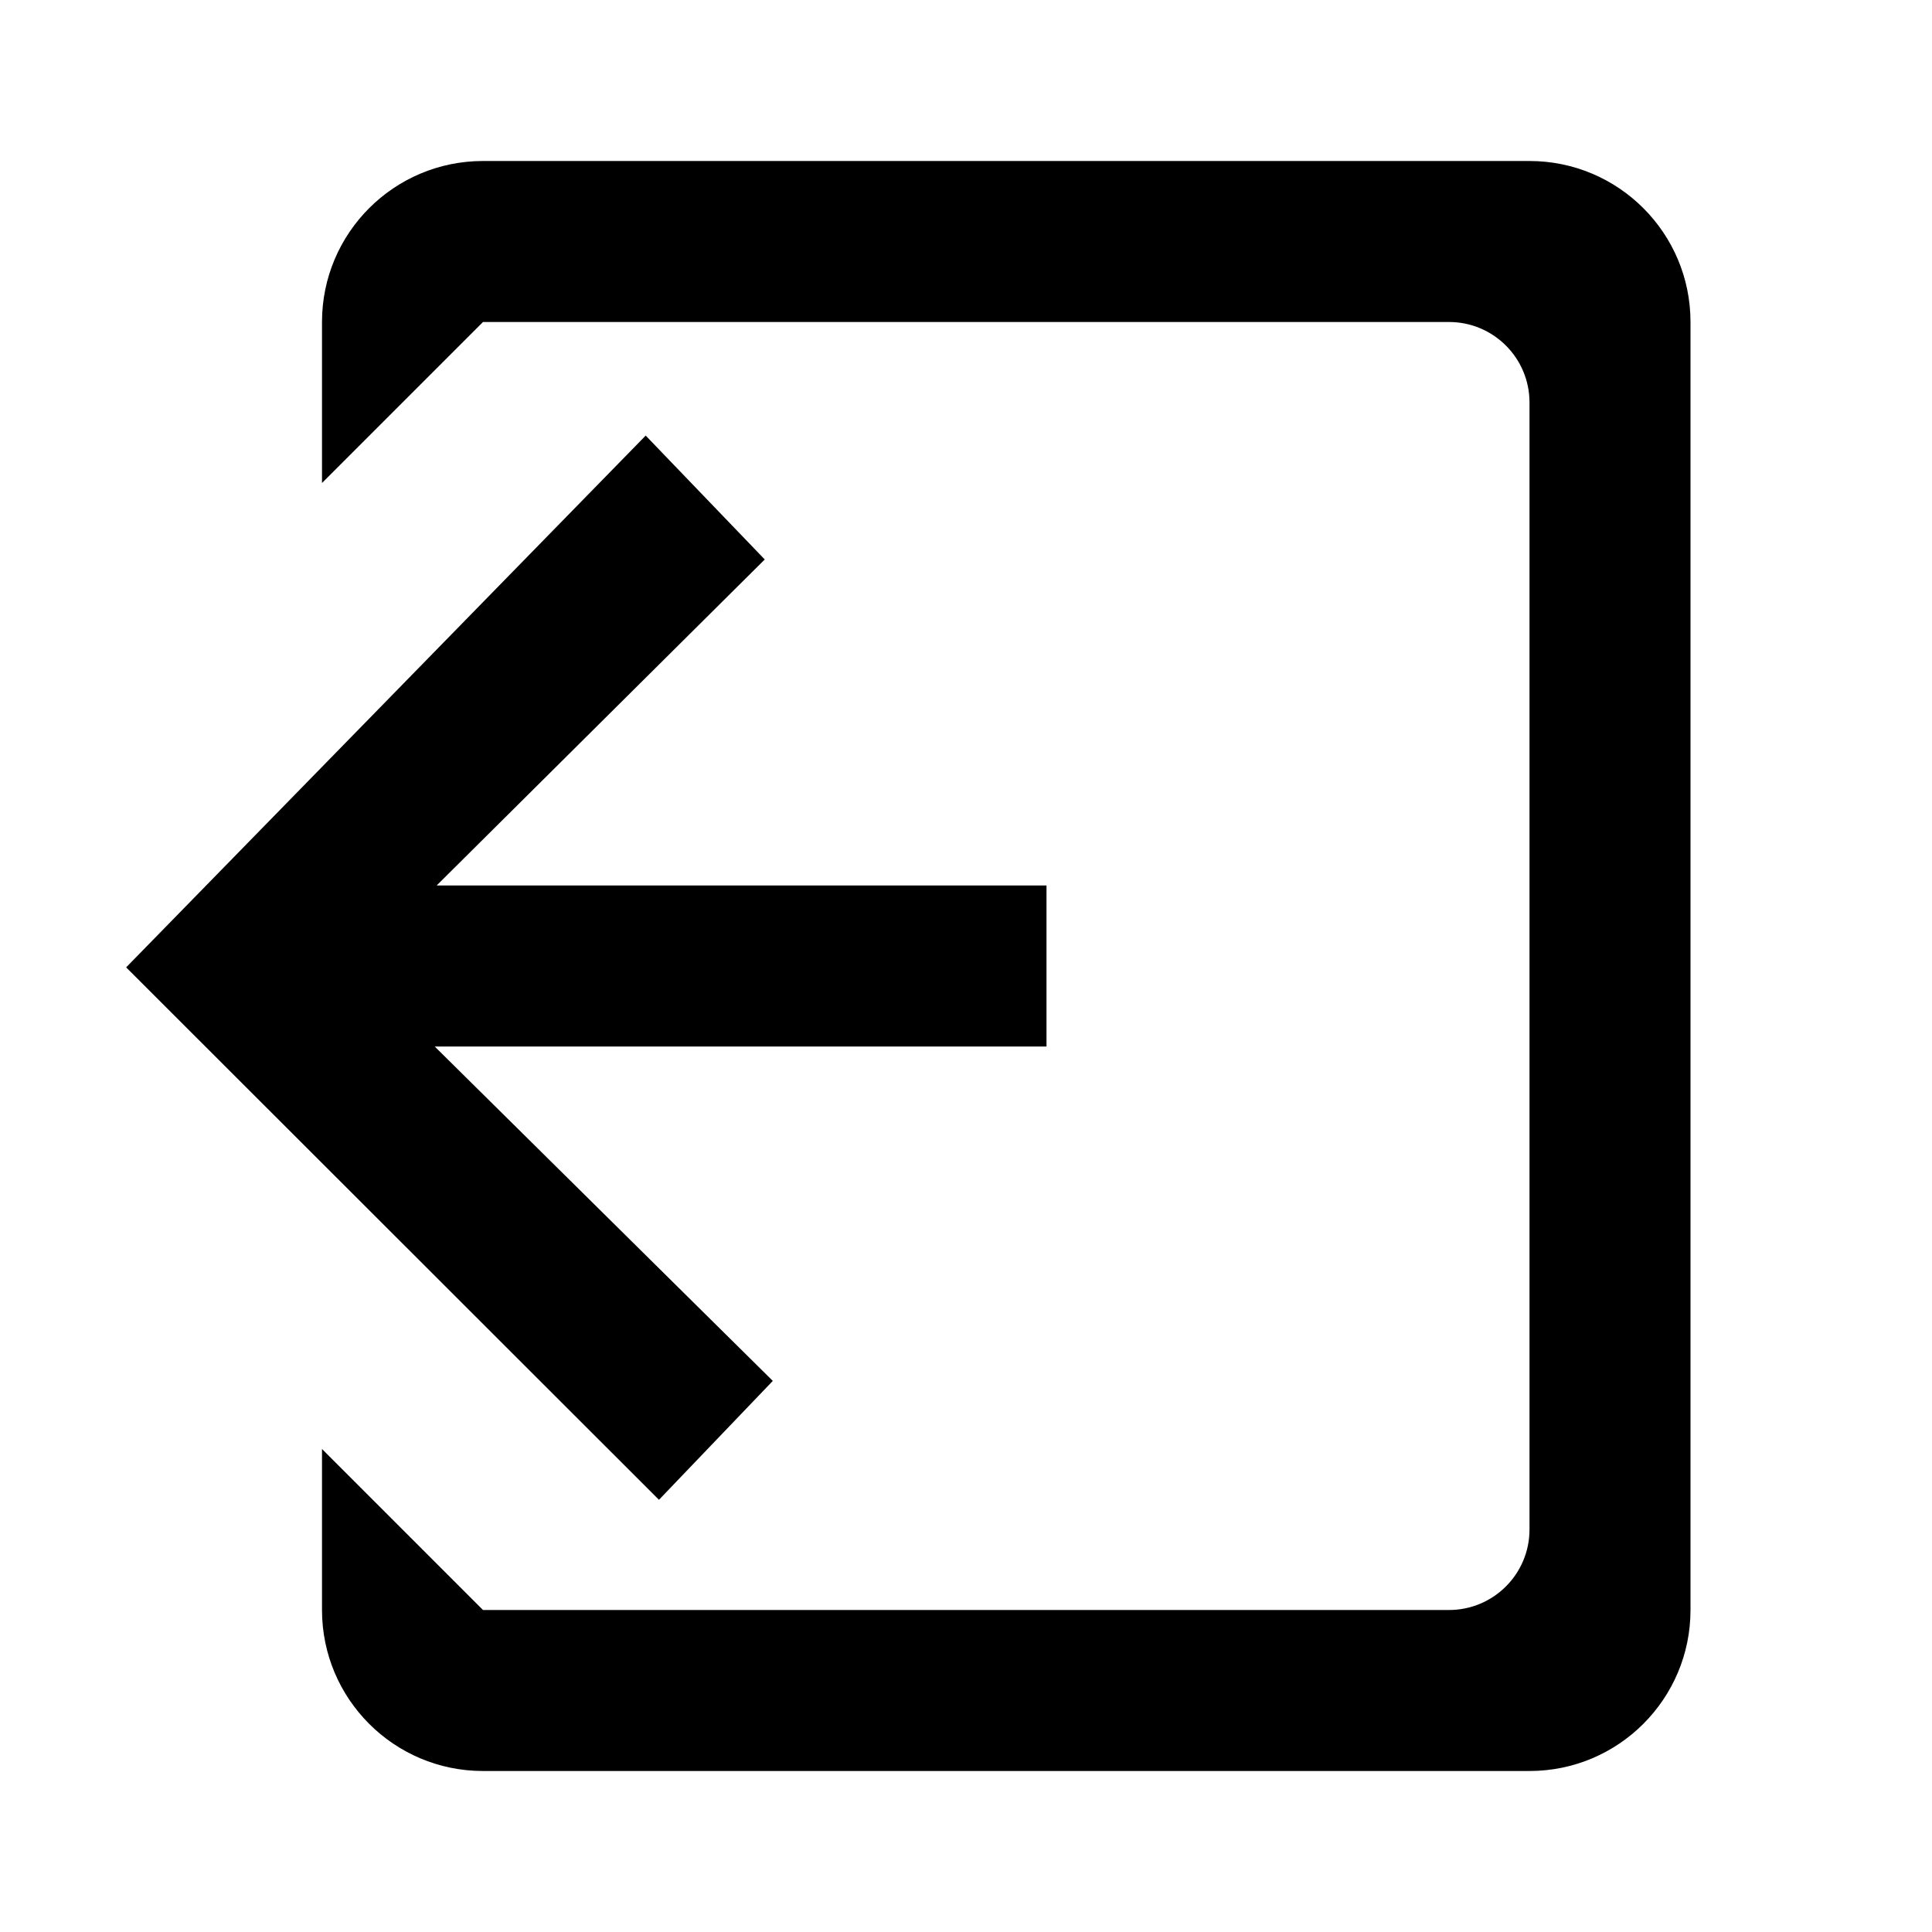
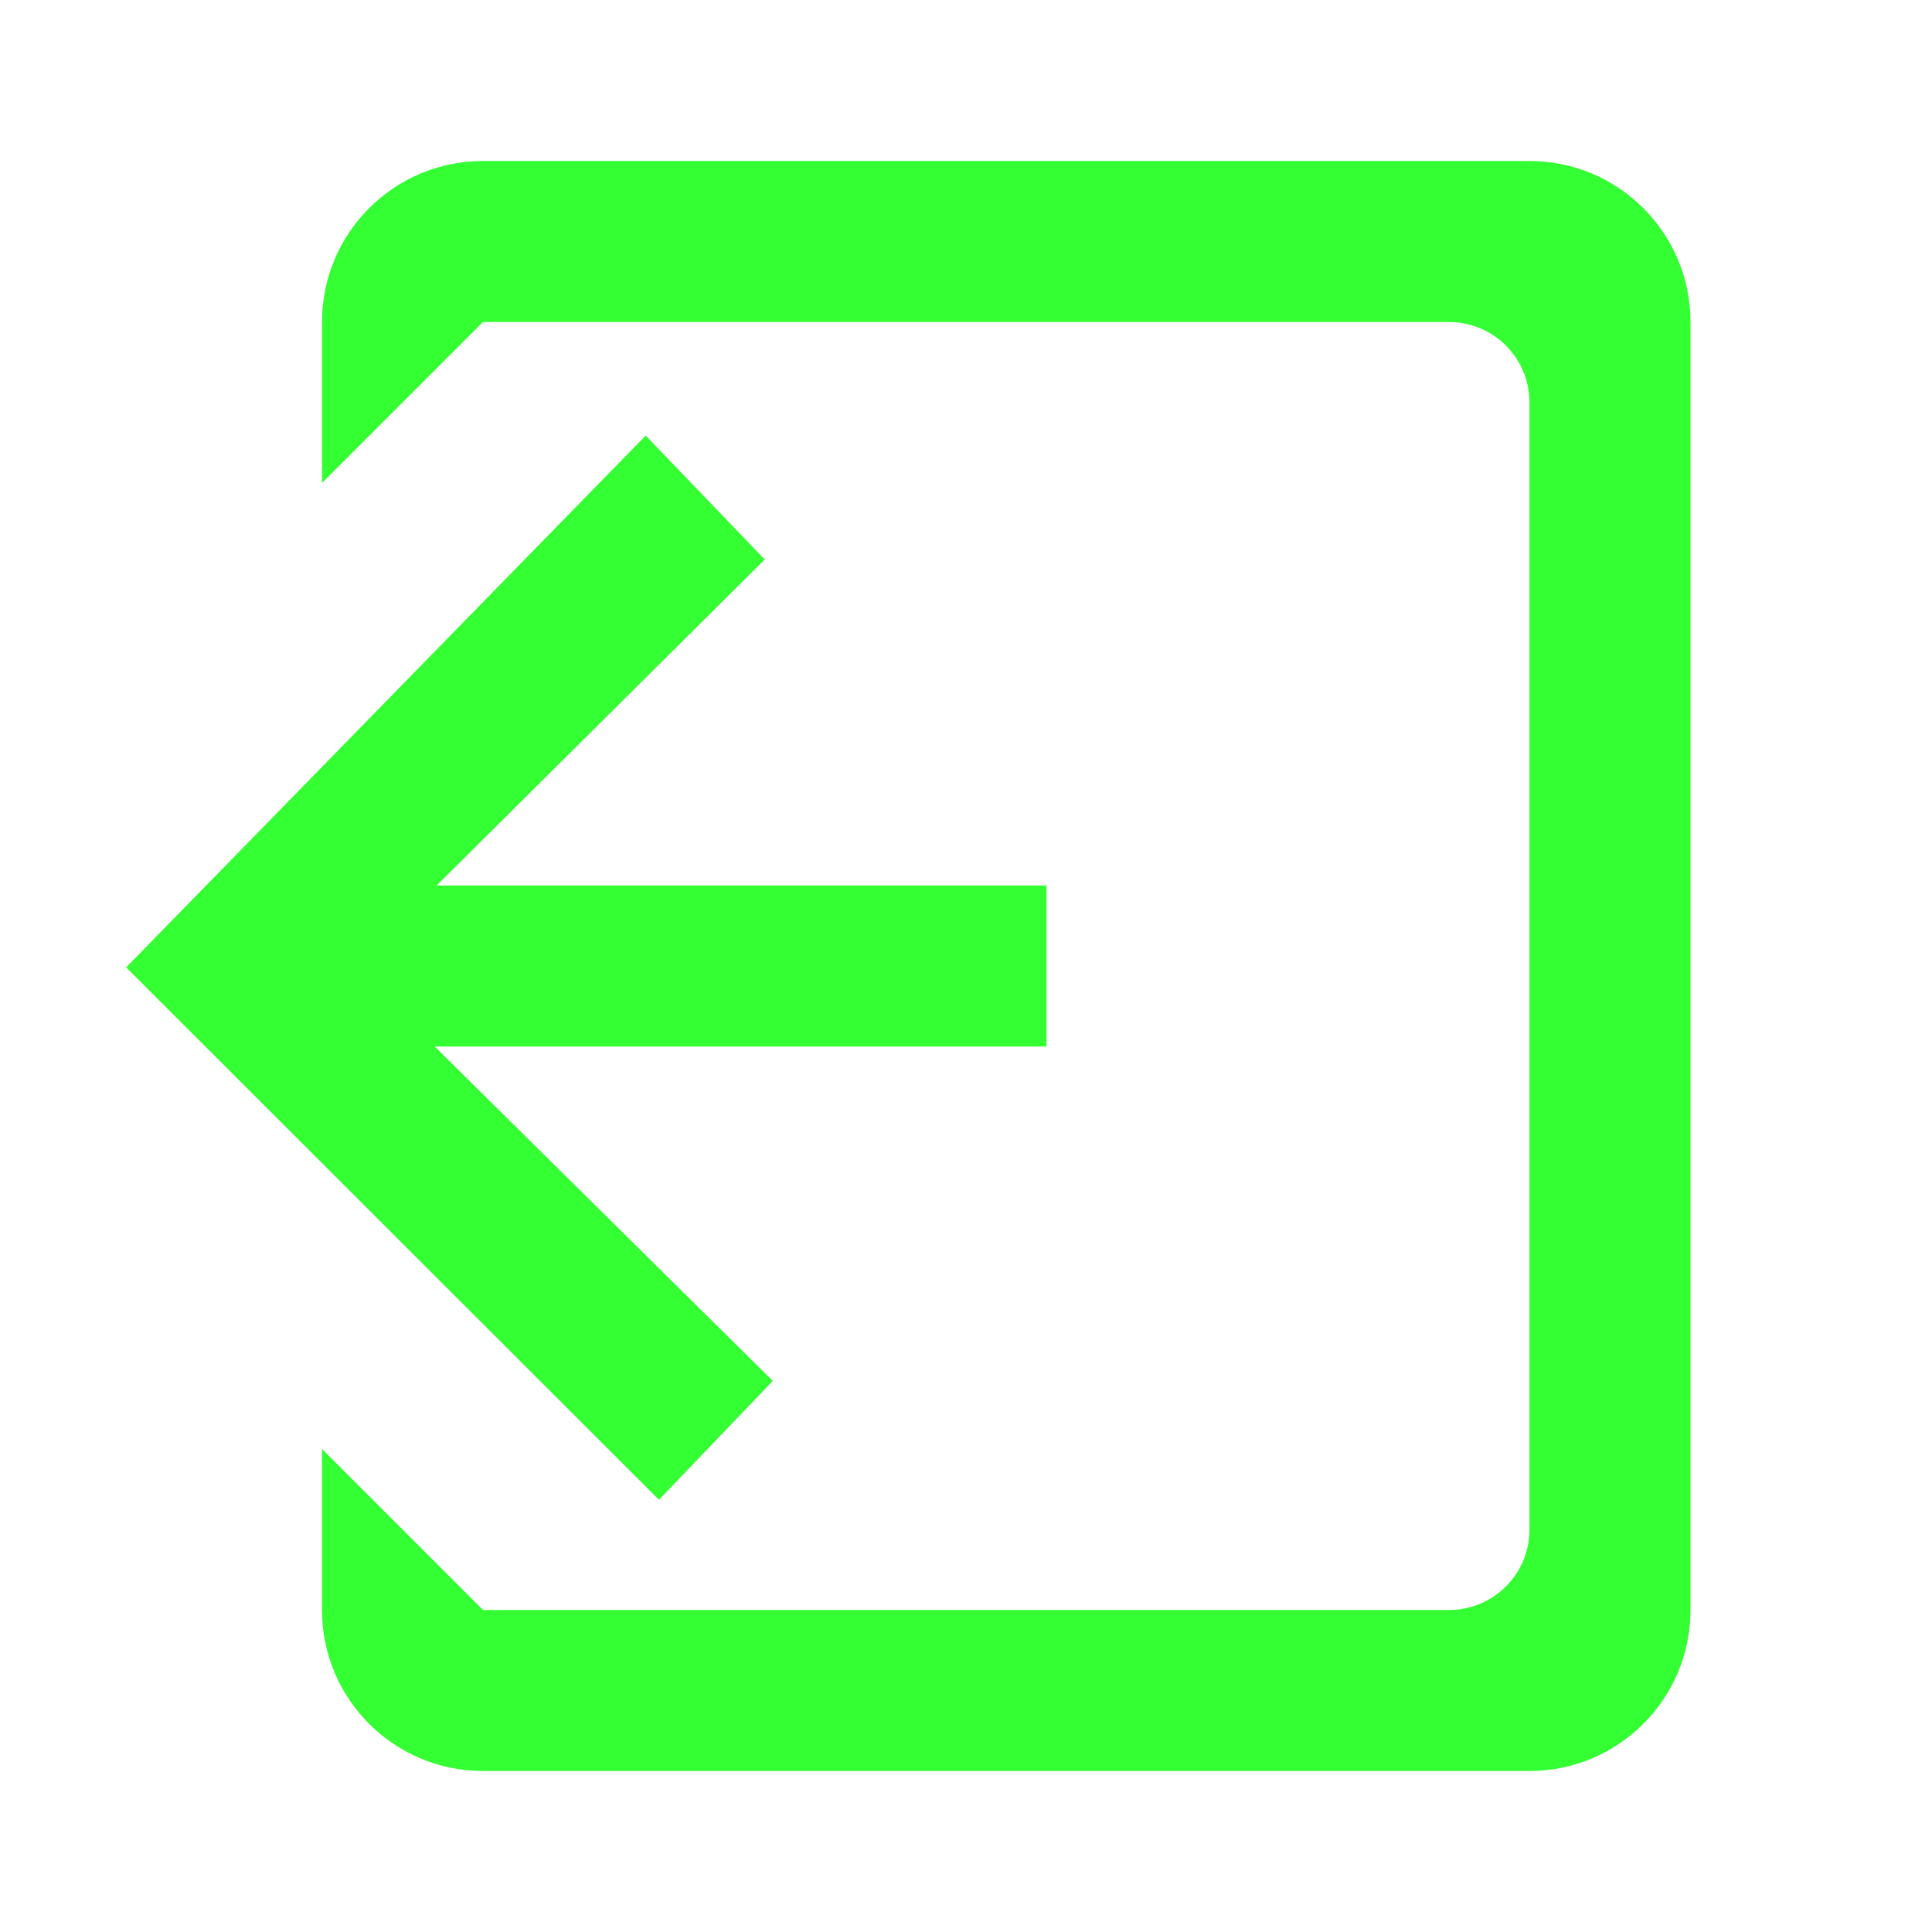
<svg xmlns="http://www.w3.org/2000/svg" width="24" height="24" viewBox="0 0 24 24">
-   <path id="close-shape" d="M19,22H6a2,2,0,0,1-2-2V18l2,2H18a1,1,0,0,0,1-1V5a1,1,0,0,0-1-1H6L4,6V4A2,2,0,0,1,6,2H19a2,2,0,0,1,2,2V20A2,2,0,0,1,19,22Zm-6-9H5.4l4.2,4.154L8.186,18.631,1.567,12.017,8.021,5.411,9.5,6.95,5.424,11H13v2Z" />
+   <path id="close-shape" d="M19,22H6a2,2,0,0,1-2-2V18l2,2H18a1,1,0,0,0,1-1V5a1,1,0,0,0-1-1H6L4,6V4A2,2,0,0,1,6,2H19a2,2,0,0,1,2,2V20A2,2,0,0,1,19,22Zm-6-9H5.4l4.2,4.154L8.186,18.631,1.567,12.017,8.021,5.411,9.5,6.95,5.424,11H13v2Z" fill="#33FF33" />
</svg>
